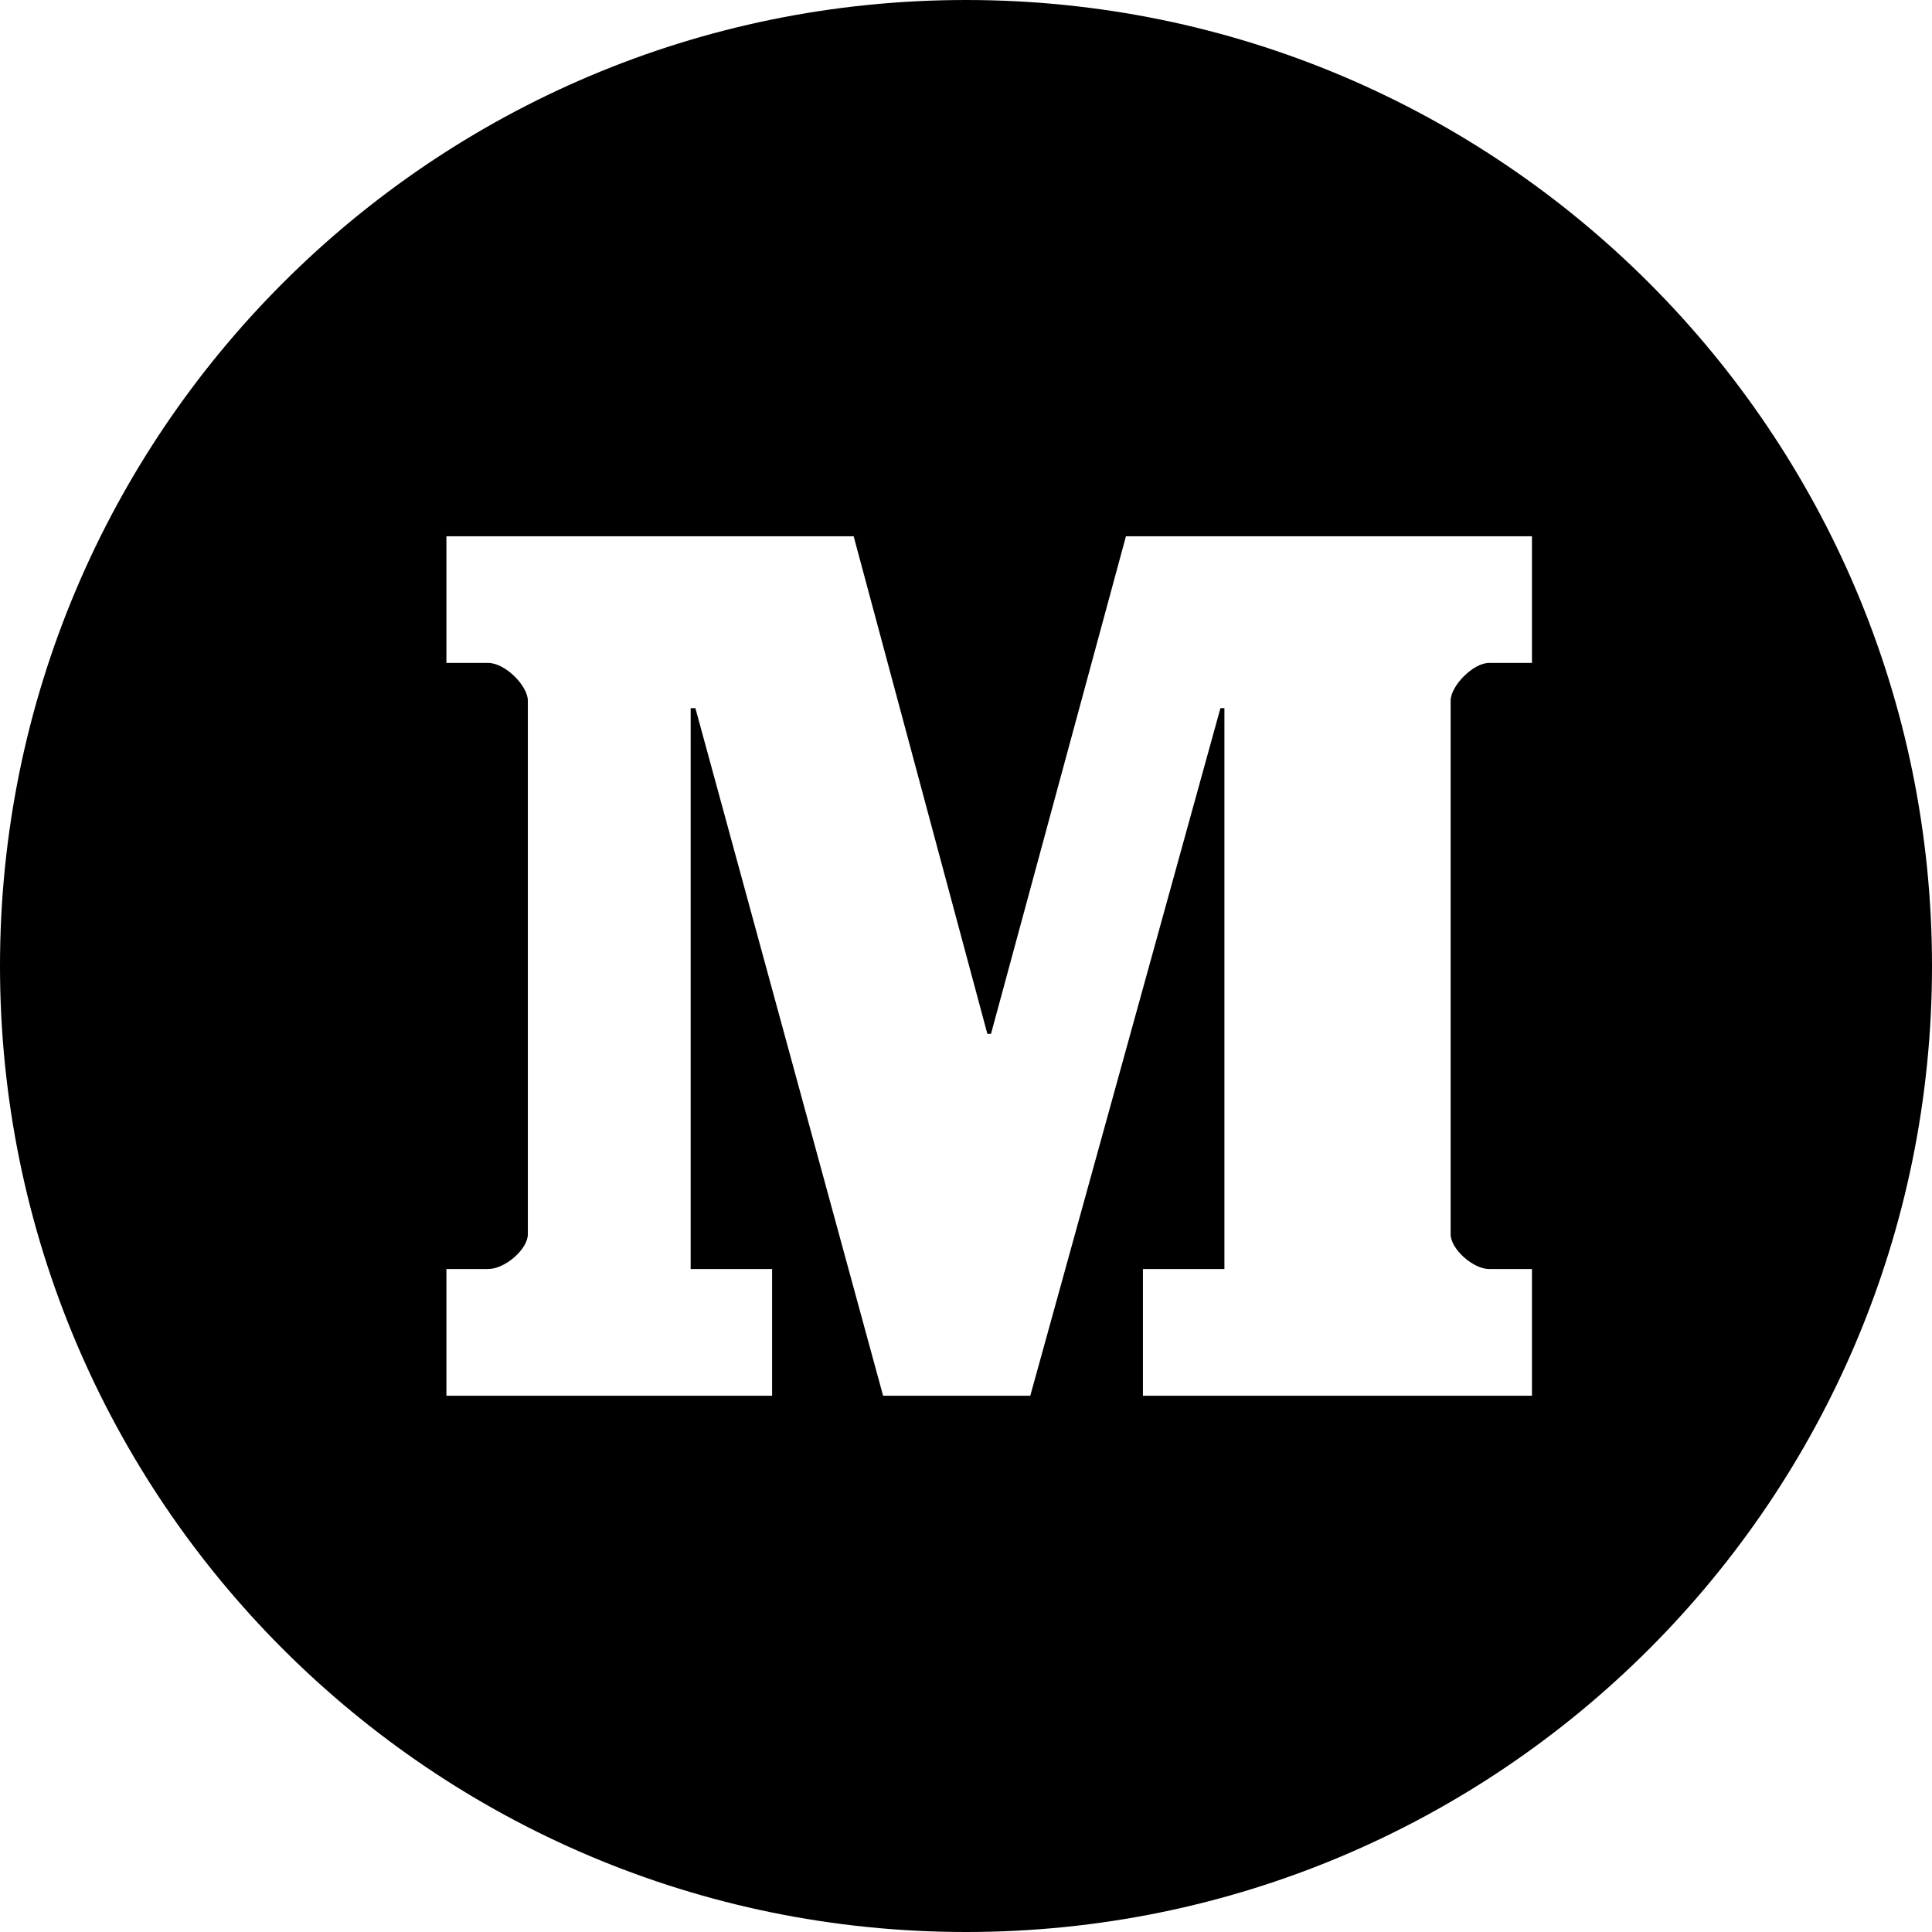
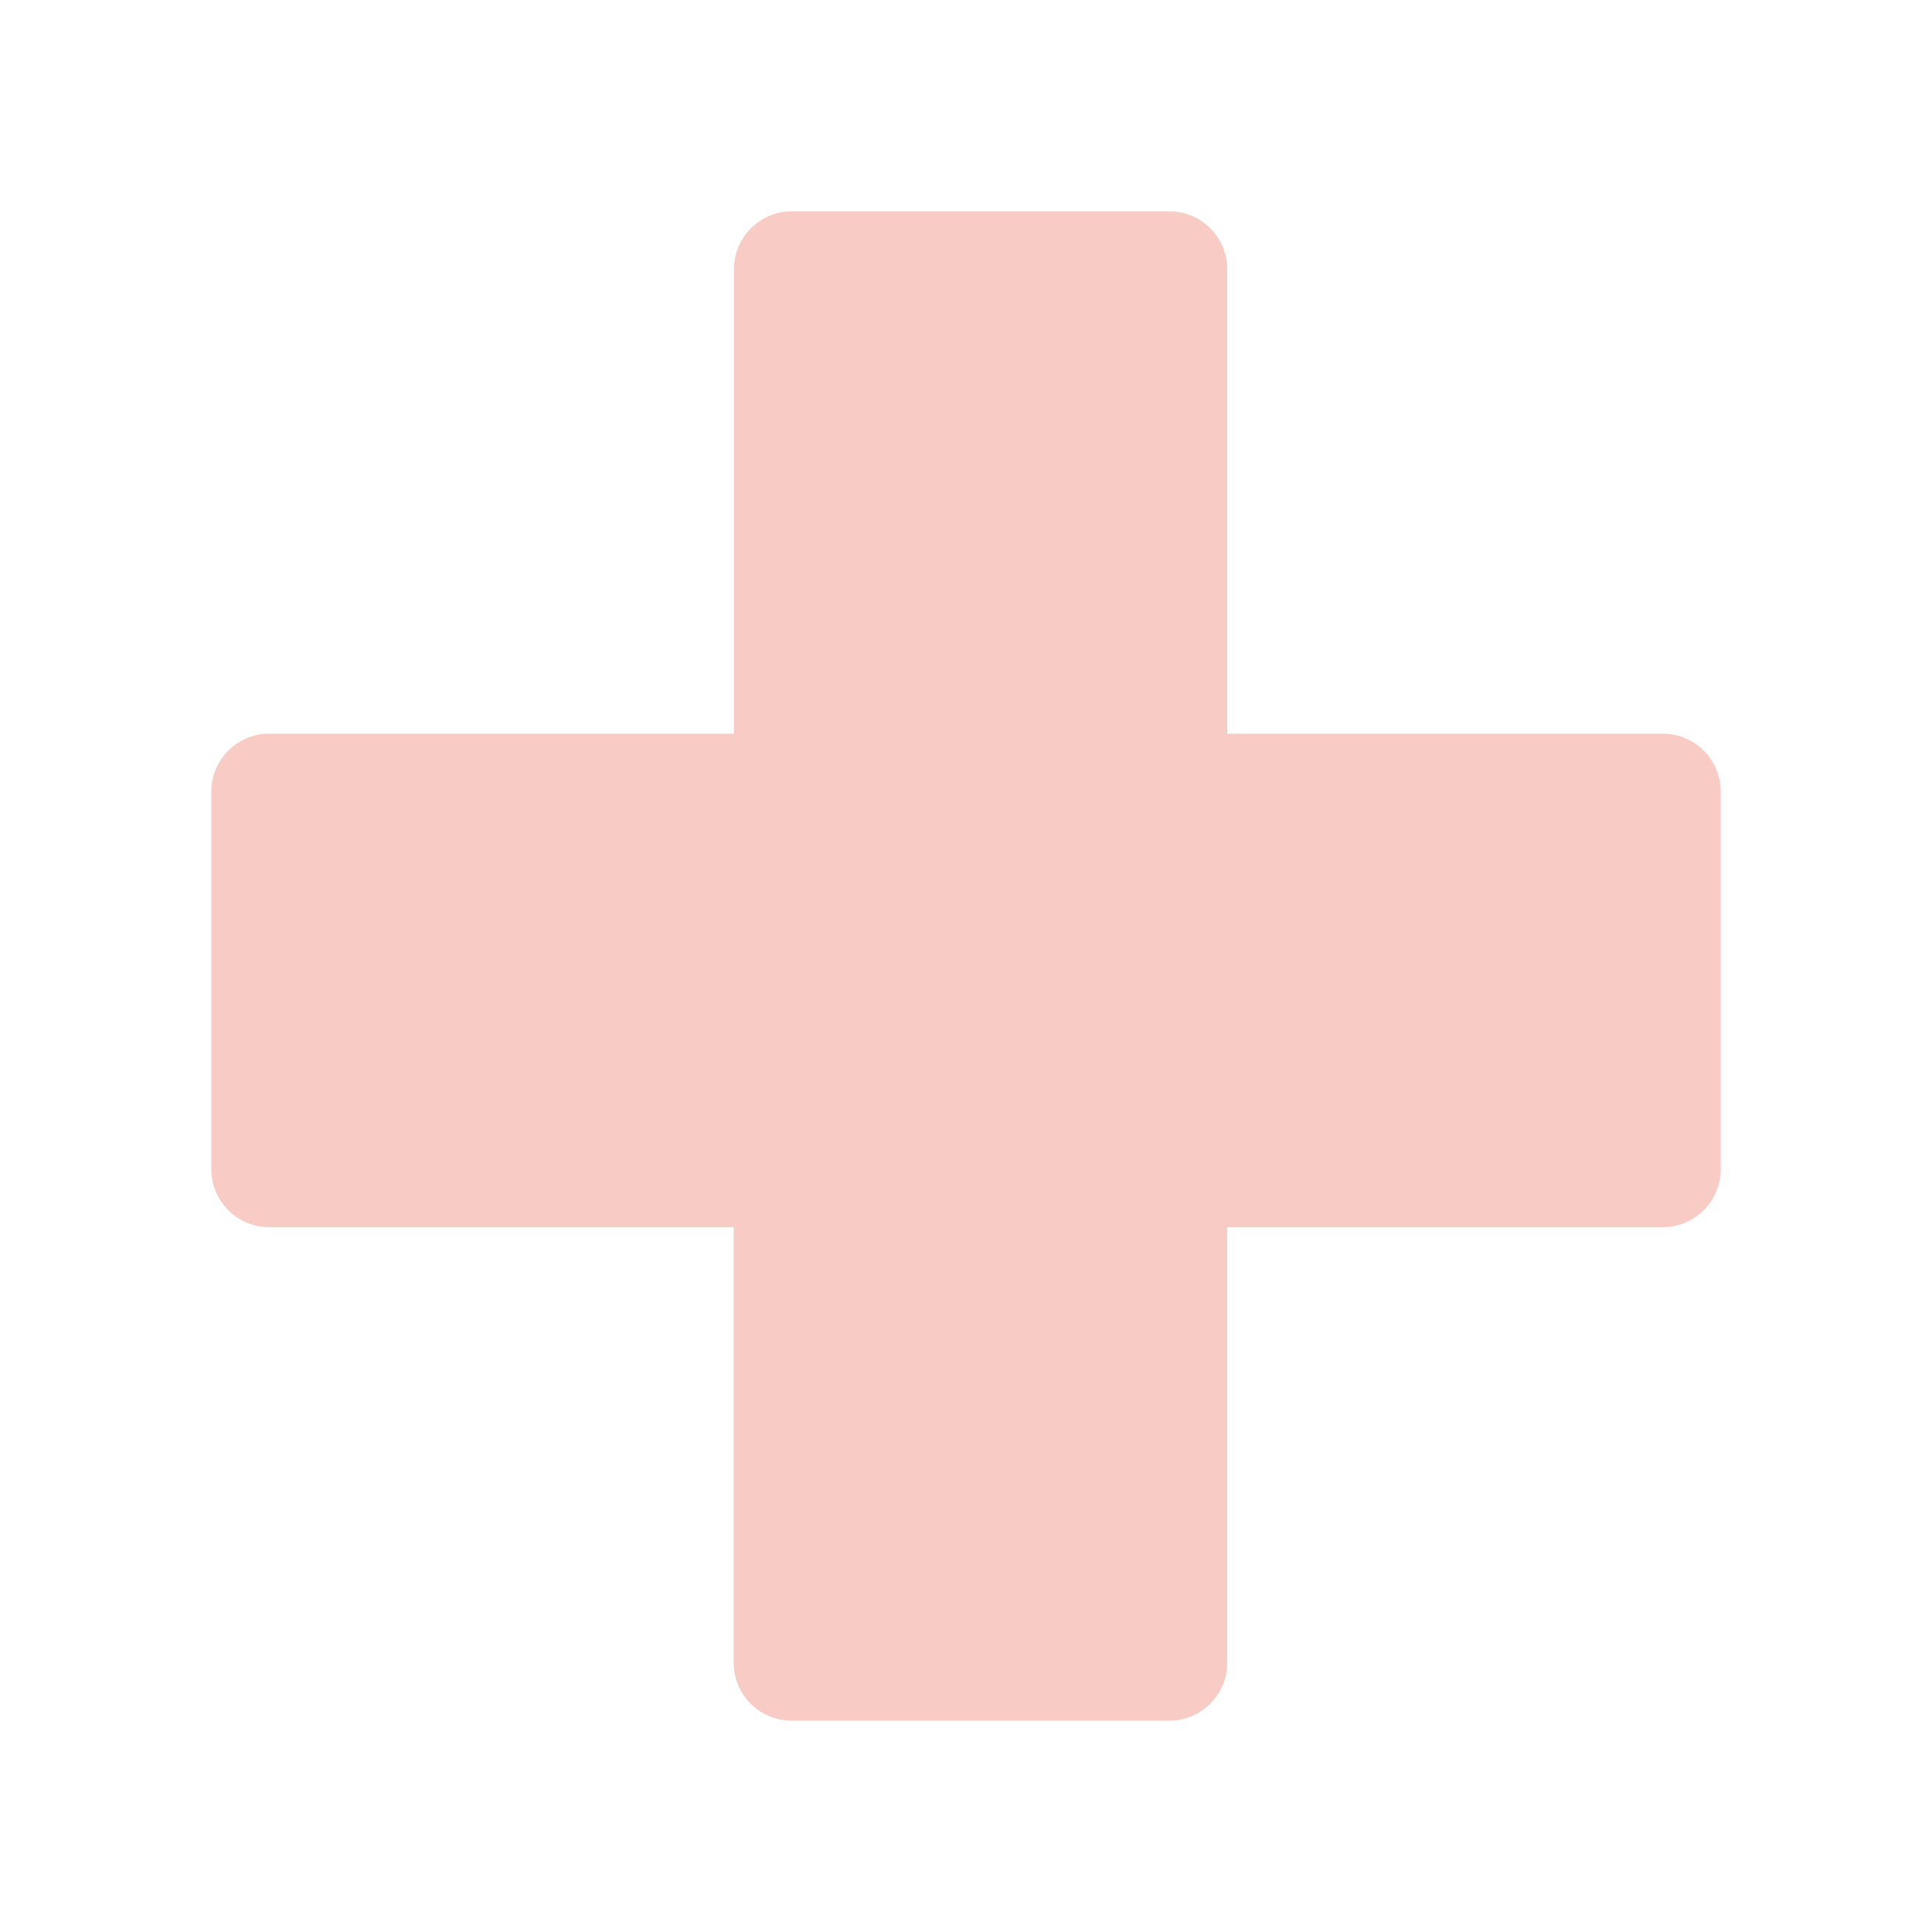
- <svg xmlns="http://www.w3.org/2000/svg" class="icon" version="1.1" id="Layer_1" x="0px" y="0px" width="33px" height="33px" viewBox="0 0 33 33" enable-background="new 0 0 33 33" xml:space="preserve">
-   <path d="M16.5,0C7.387,0,0,7.387,0,16.5C0,25.613,7.387,33,16.5,33C25.613,33,33,25.613,33,16.5C33,7.387,25.613,0,16.5,0z   M26.167,11.323h-0.732c-0.273,0-0.657,0.393-0.657,0.645v9.114c0,0.252,0.384,0.594,0.657,0.594h0.732v2.164h-6.645v-2.164h1.392  v-9.58h-0.068L17.598,23.84h-2.514l-3.206-11.744h-0.081v9.58h1.391v2.164H7.625v-2.164h0.712c0.293,0,0.679-0.342,0.679-0.594  v-9.114c0-0.252-0.385-0.645-0.679-0.645H7.625V9.16h6.956l2.284,8.499h0.062l2.305-8.499h6.935V11.323z" />
+ <svg xmlns="http://www.w3.org/2000/svg" viewBox="0 0 64 64" fill="none">
+   <path d="M55.08 24.304H40.652V8.92C40.652 8.411 40.45 7.922 40.09 7.562C39.73 7.202 39.241 7 38.732 7H26.232C25.723 7 25.235 7.202 24.875 7.562C24.515 7.922 24.312 8.411 24.312 8.92V24.304H8.92C8.667 24.304 8.416 24.354 8.183 24.451C7.949 24.548 7.737 24.69 7.559 24.869C7.381 25.048 7.24 25.261 7.144 25.495C7.048 25.729 6.999 25.979 7 26.232V38.732C7 39.241 7.202 39.73 7.562 40.09C7.922 40.45 8.411 40.652 8.92 40.652H24.304V55.08C24.304 55.333 24.354 55.584 24.451 55.817C24.548 56.05 24.69 56.263 24.869 56.441C25.048 56.619 25.261 56.761 25.495 56.856C25.729 56.952 25.979 57.001 26.232 57H38.732C39.241 57 39.73 56.798 40.09 56.438C40.45 56.078 40.652 55.59 40.652 55.08V40.652H55.08C55.59 40.652 56.078 40.45 56.438 40.09C56.798 39.73 57 39.241 57 38.732V26.232C57.001 25.979 56.952 25.729 56.856 25.495C56.761 25.261 56.619 25.048 56.441 24.869C56.263 24.69 56.05 24.548 55.817 24.451C55.584 24.354 55.333 24.304 55.08 24.304V24.304Z" fill="#F8CBC5" />
</svg>
